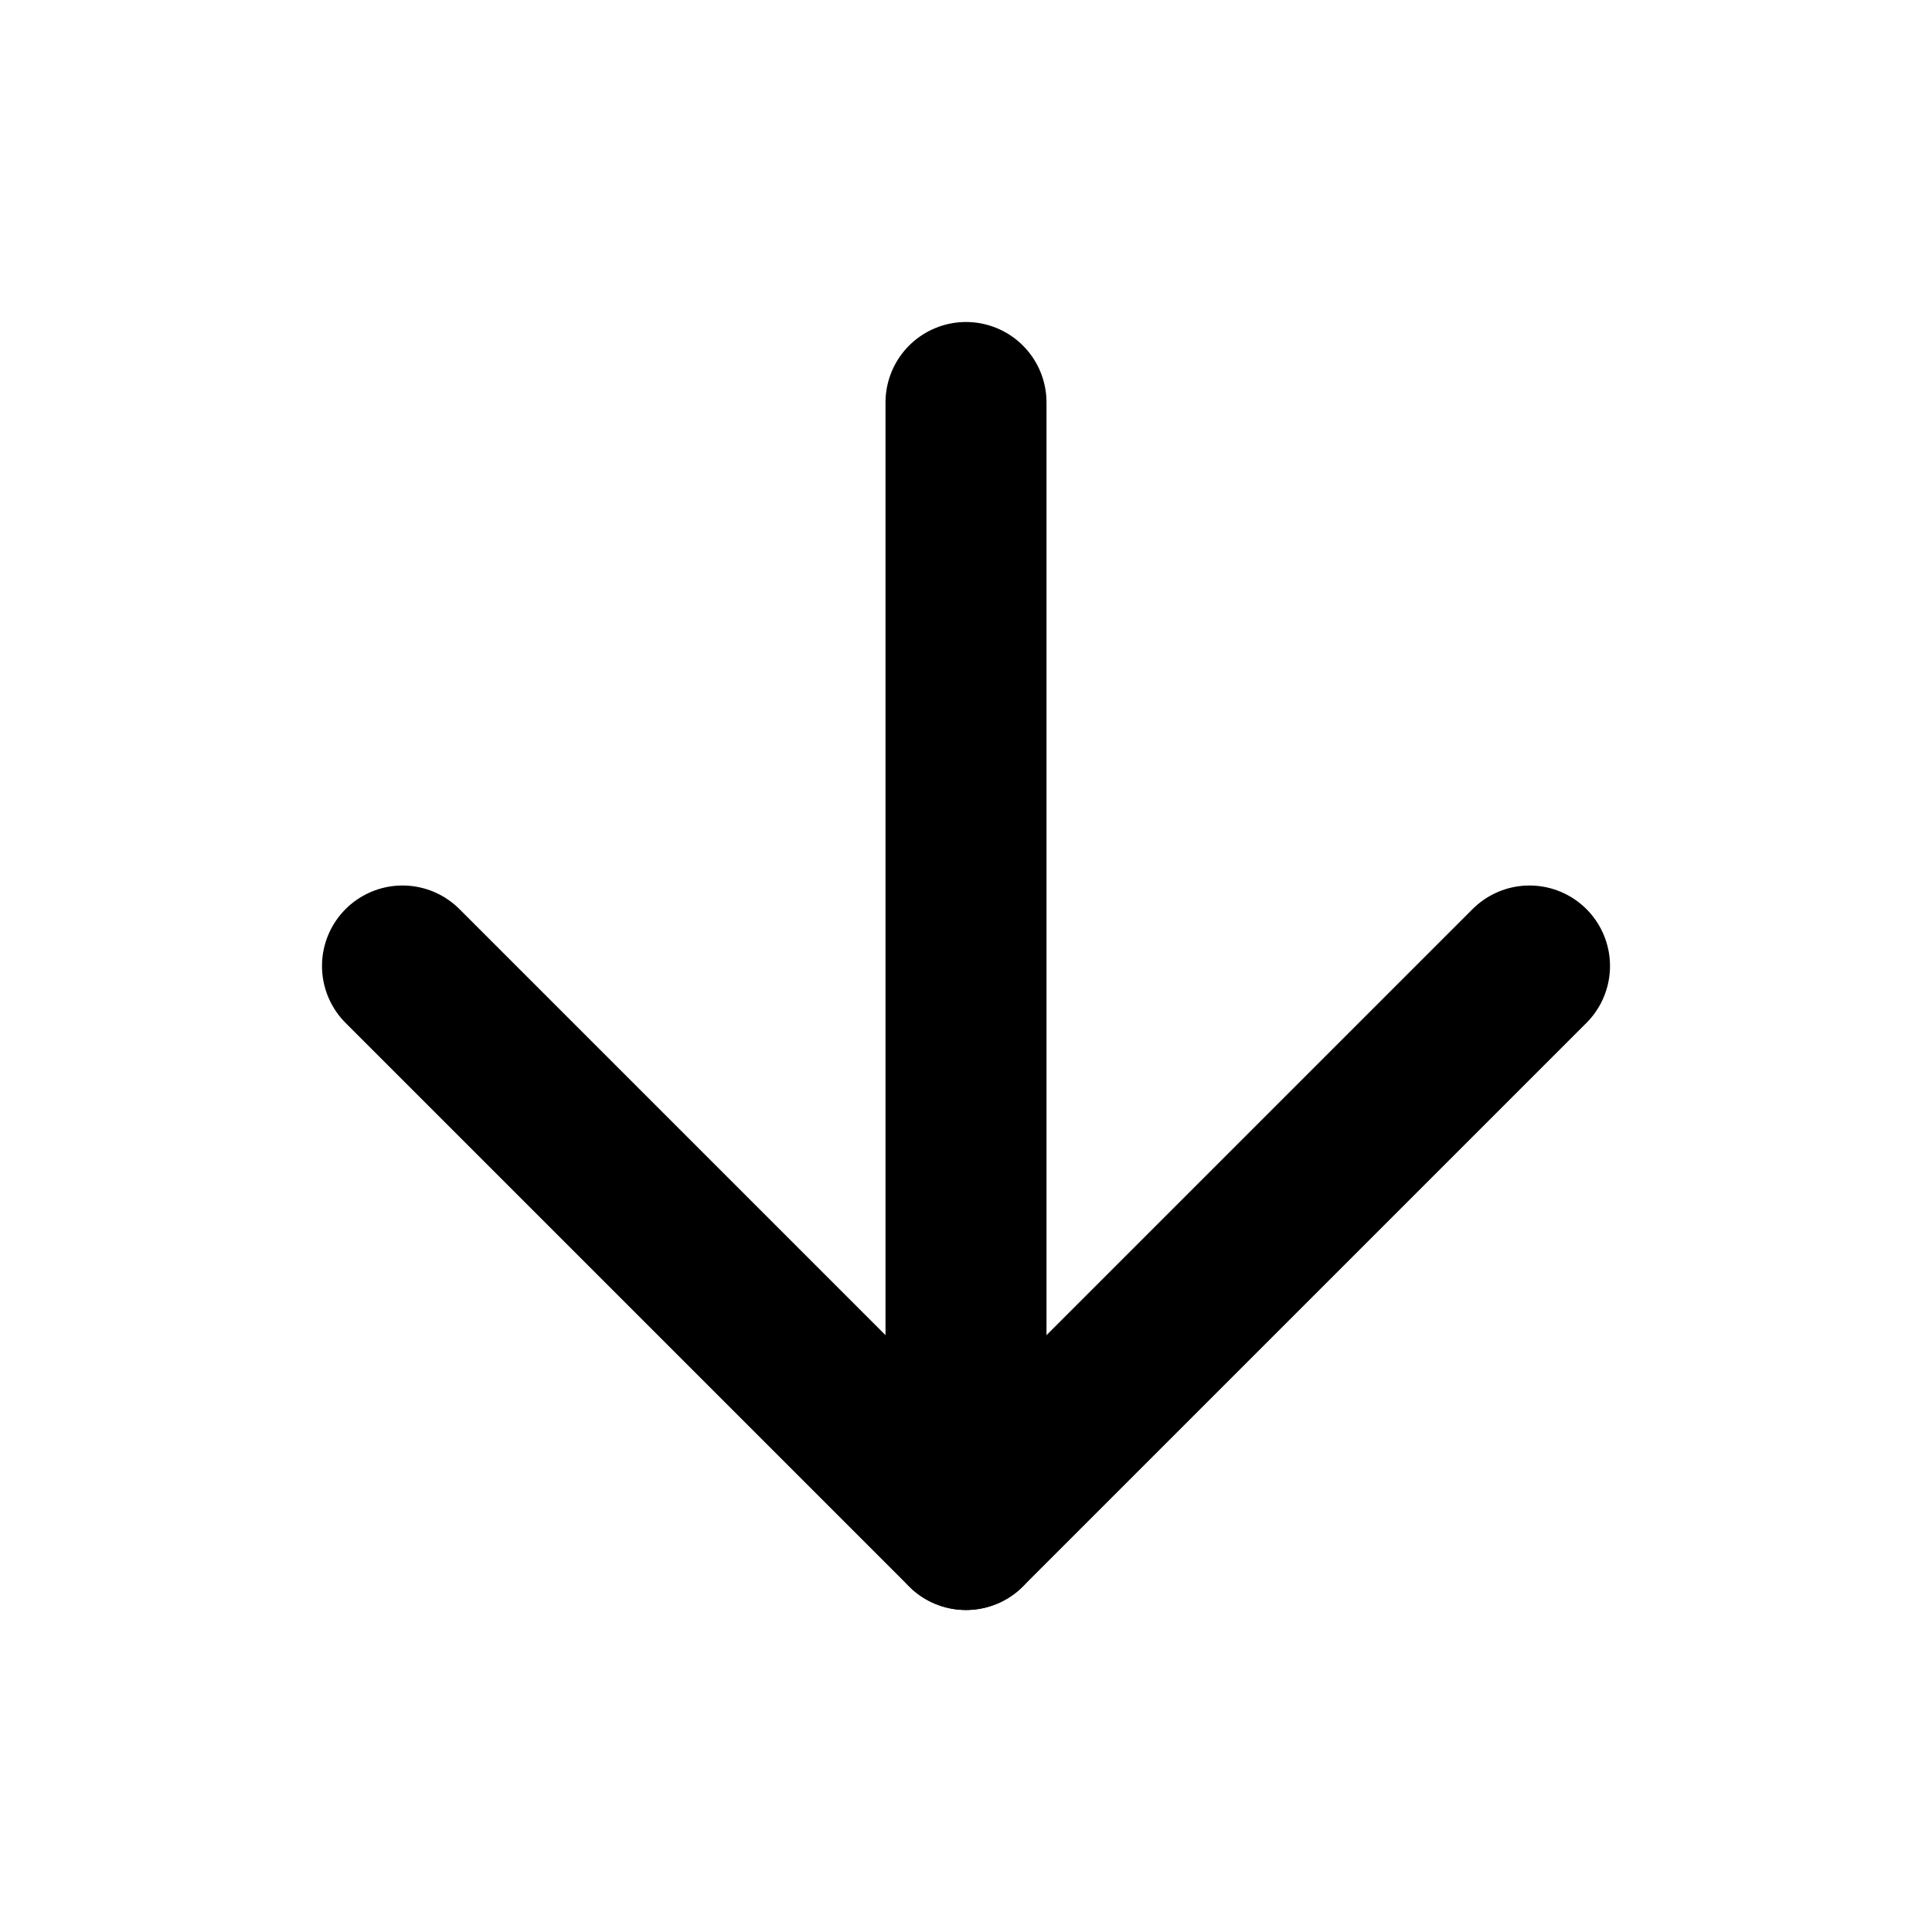
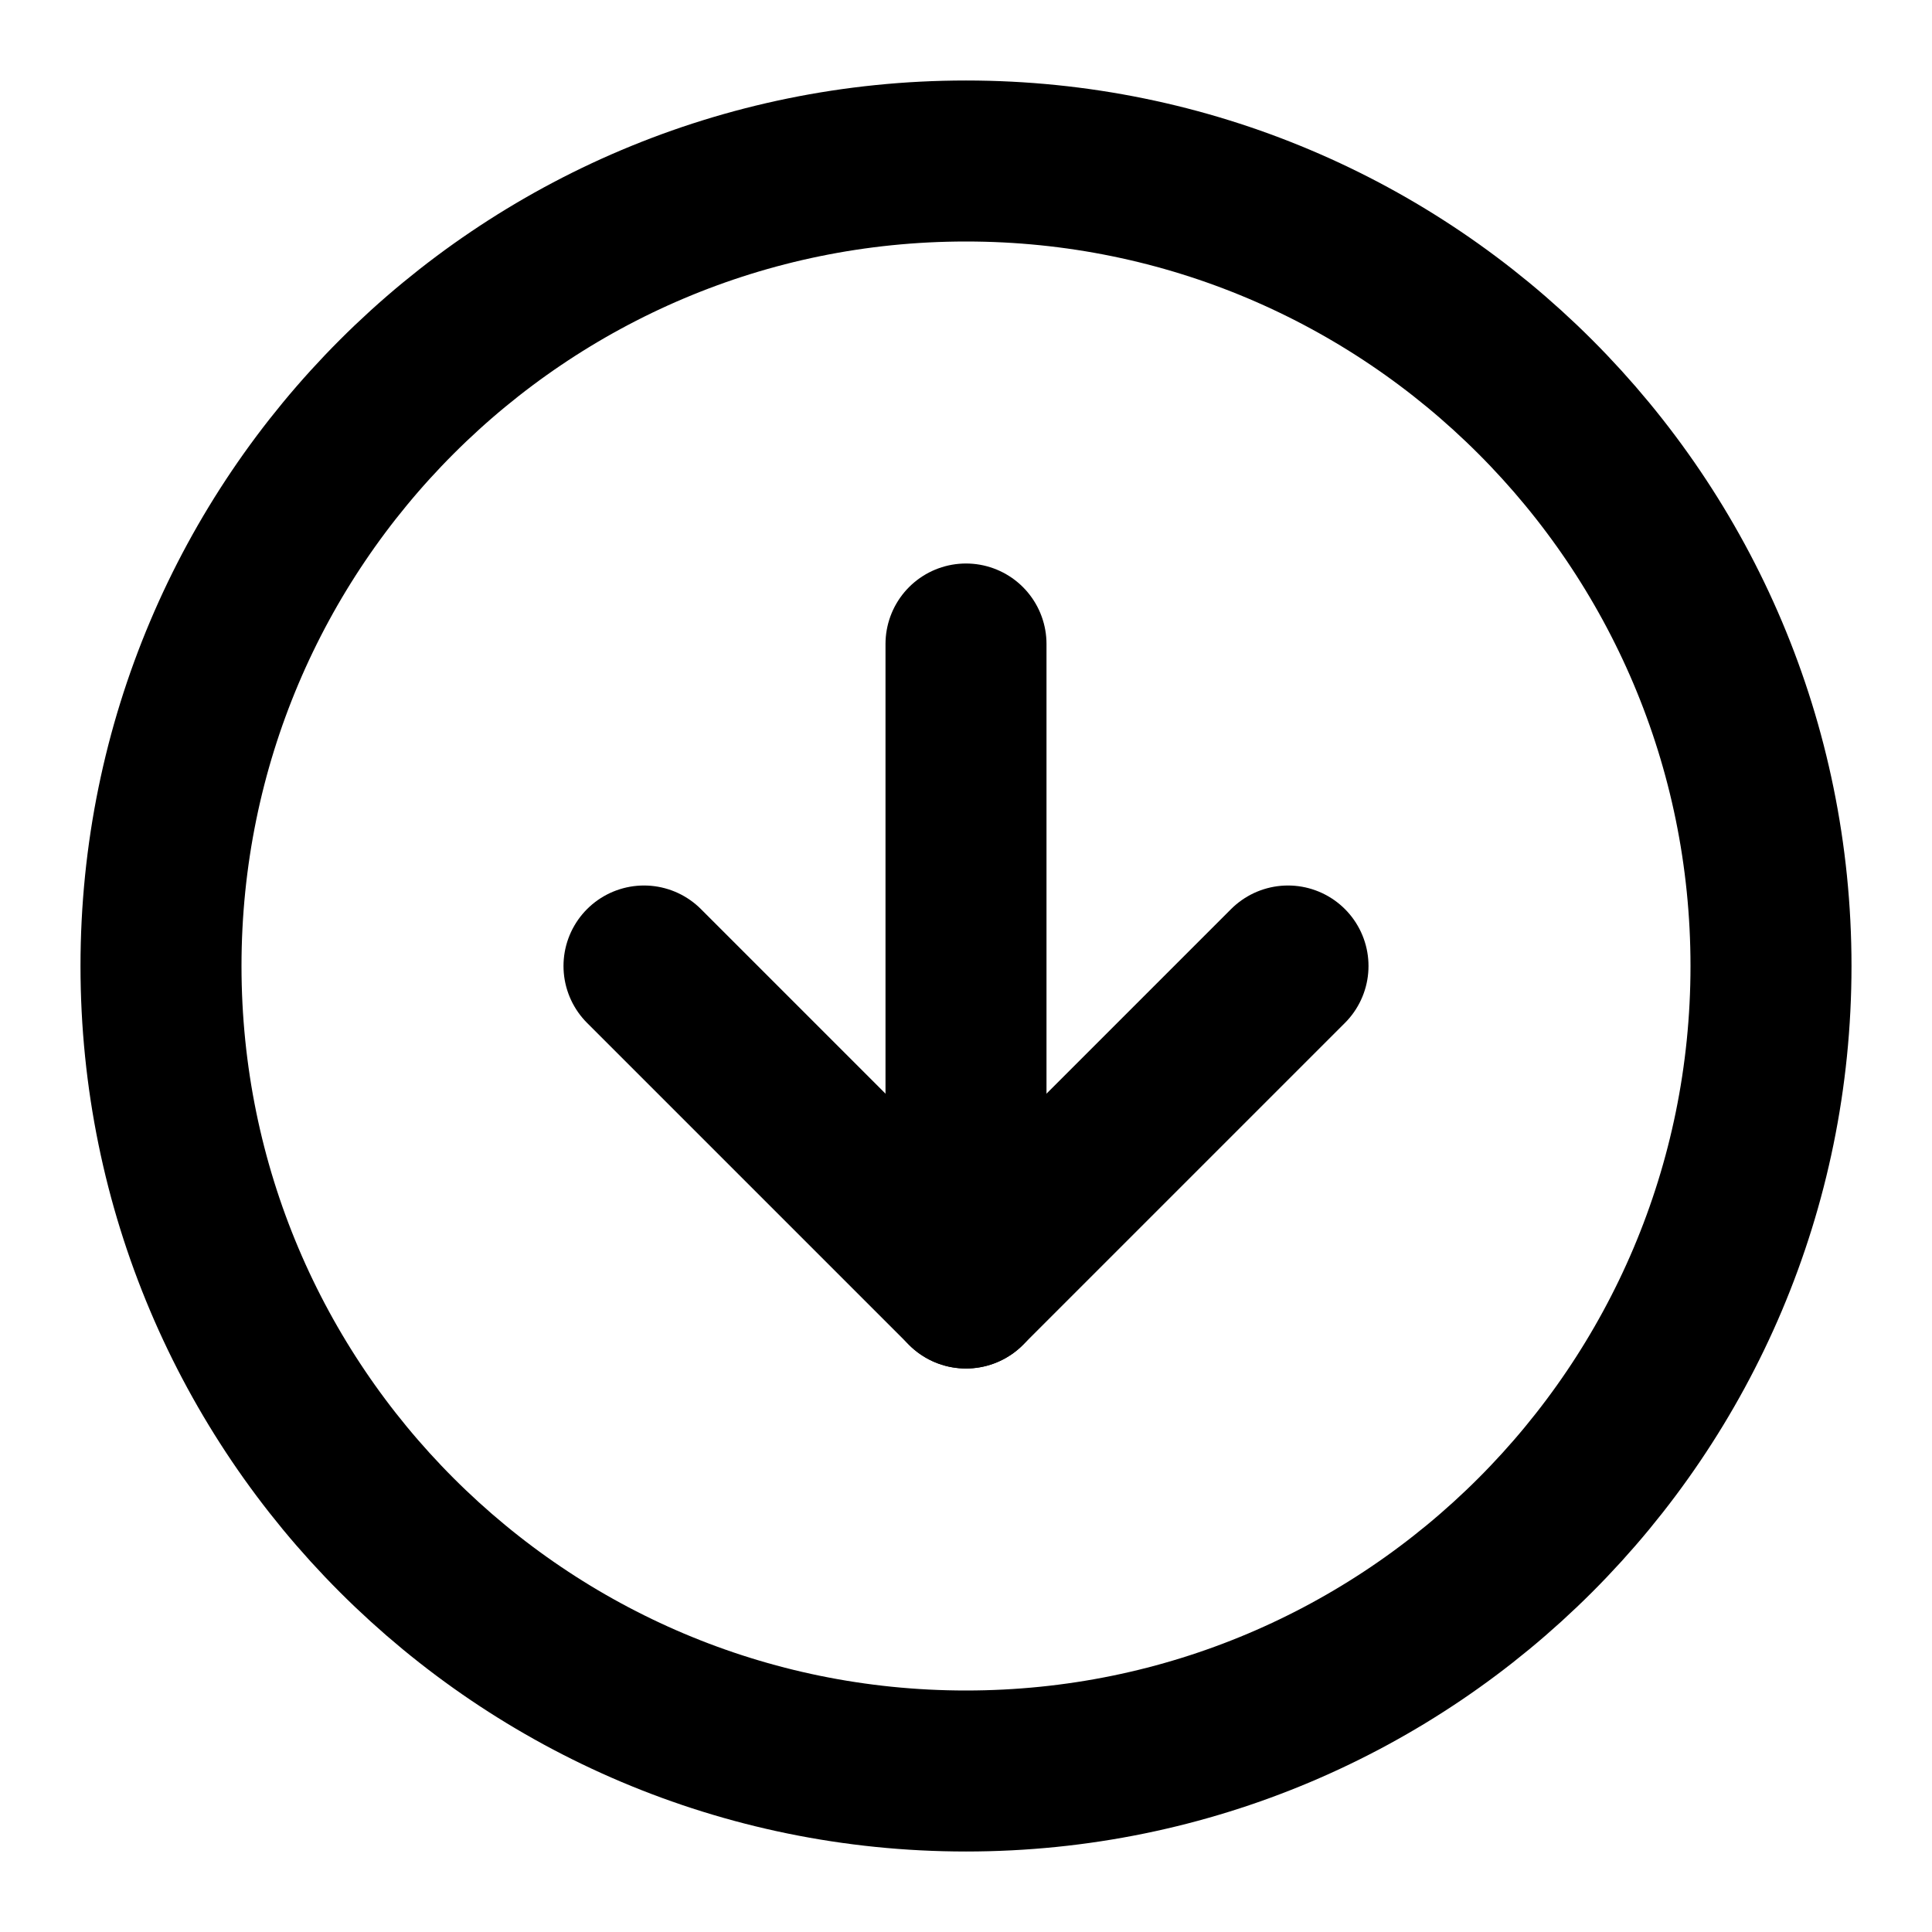
<svg xmlns="http://www.w3.org/2000/svg" width="46" height="46" fill="none" stroke="currentColor" stroke-linecap="round" stroke-linejoin="round" stroke-width="2" viewBox="0 0 24 24">
-   <path d="M12 5v14" />
-   <path d="m19 12-7 7-7-7" />
+   <path d="M12 2a10 10 0 1 0 0 20 10 10 0 1 0 0-20z" />
+   <path d="m8 12 4 4 4-4" />
+   <path d="M12 8v8" />
</svg>
